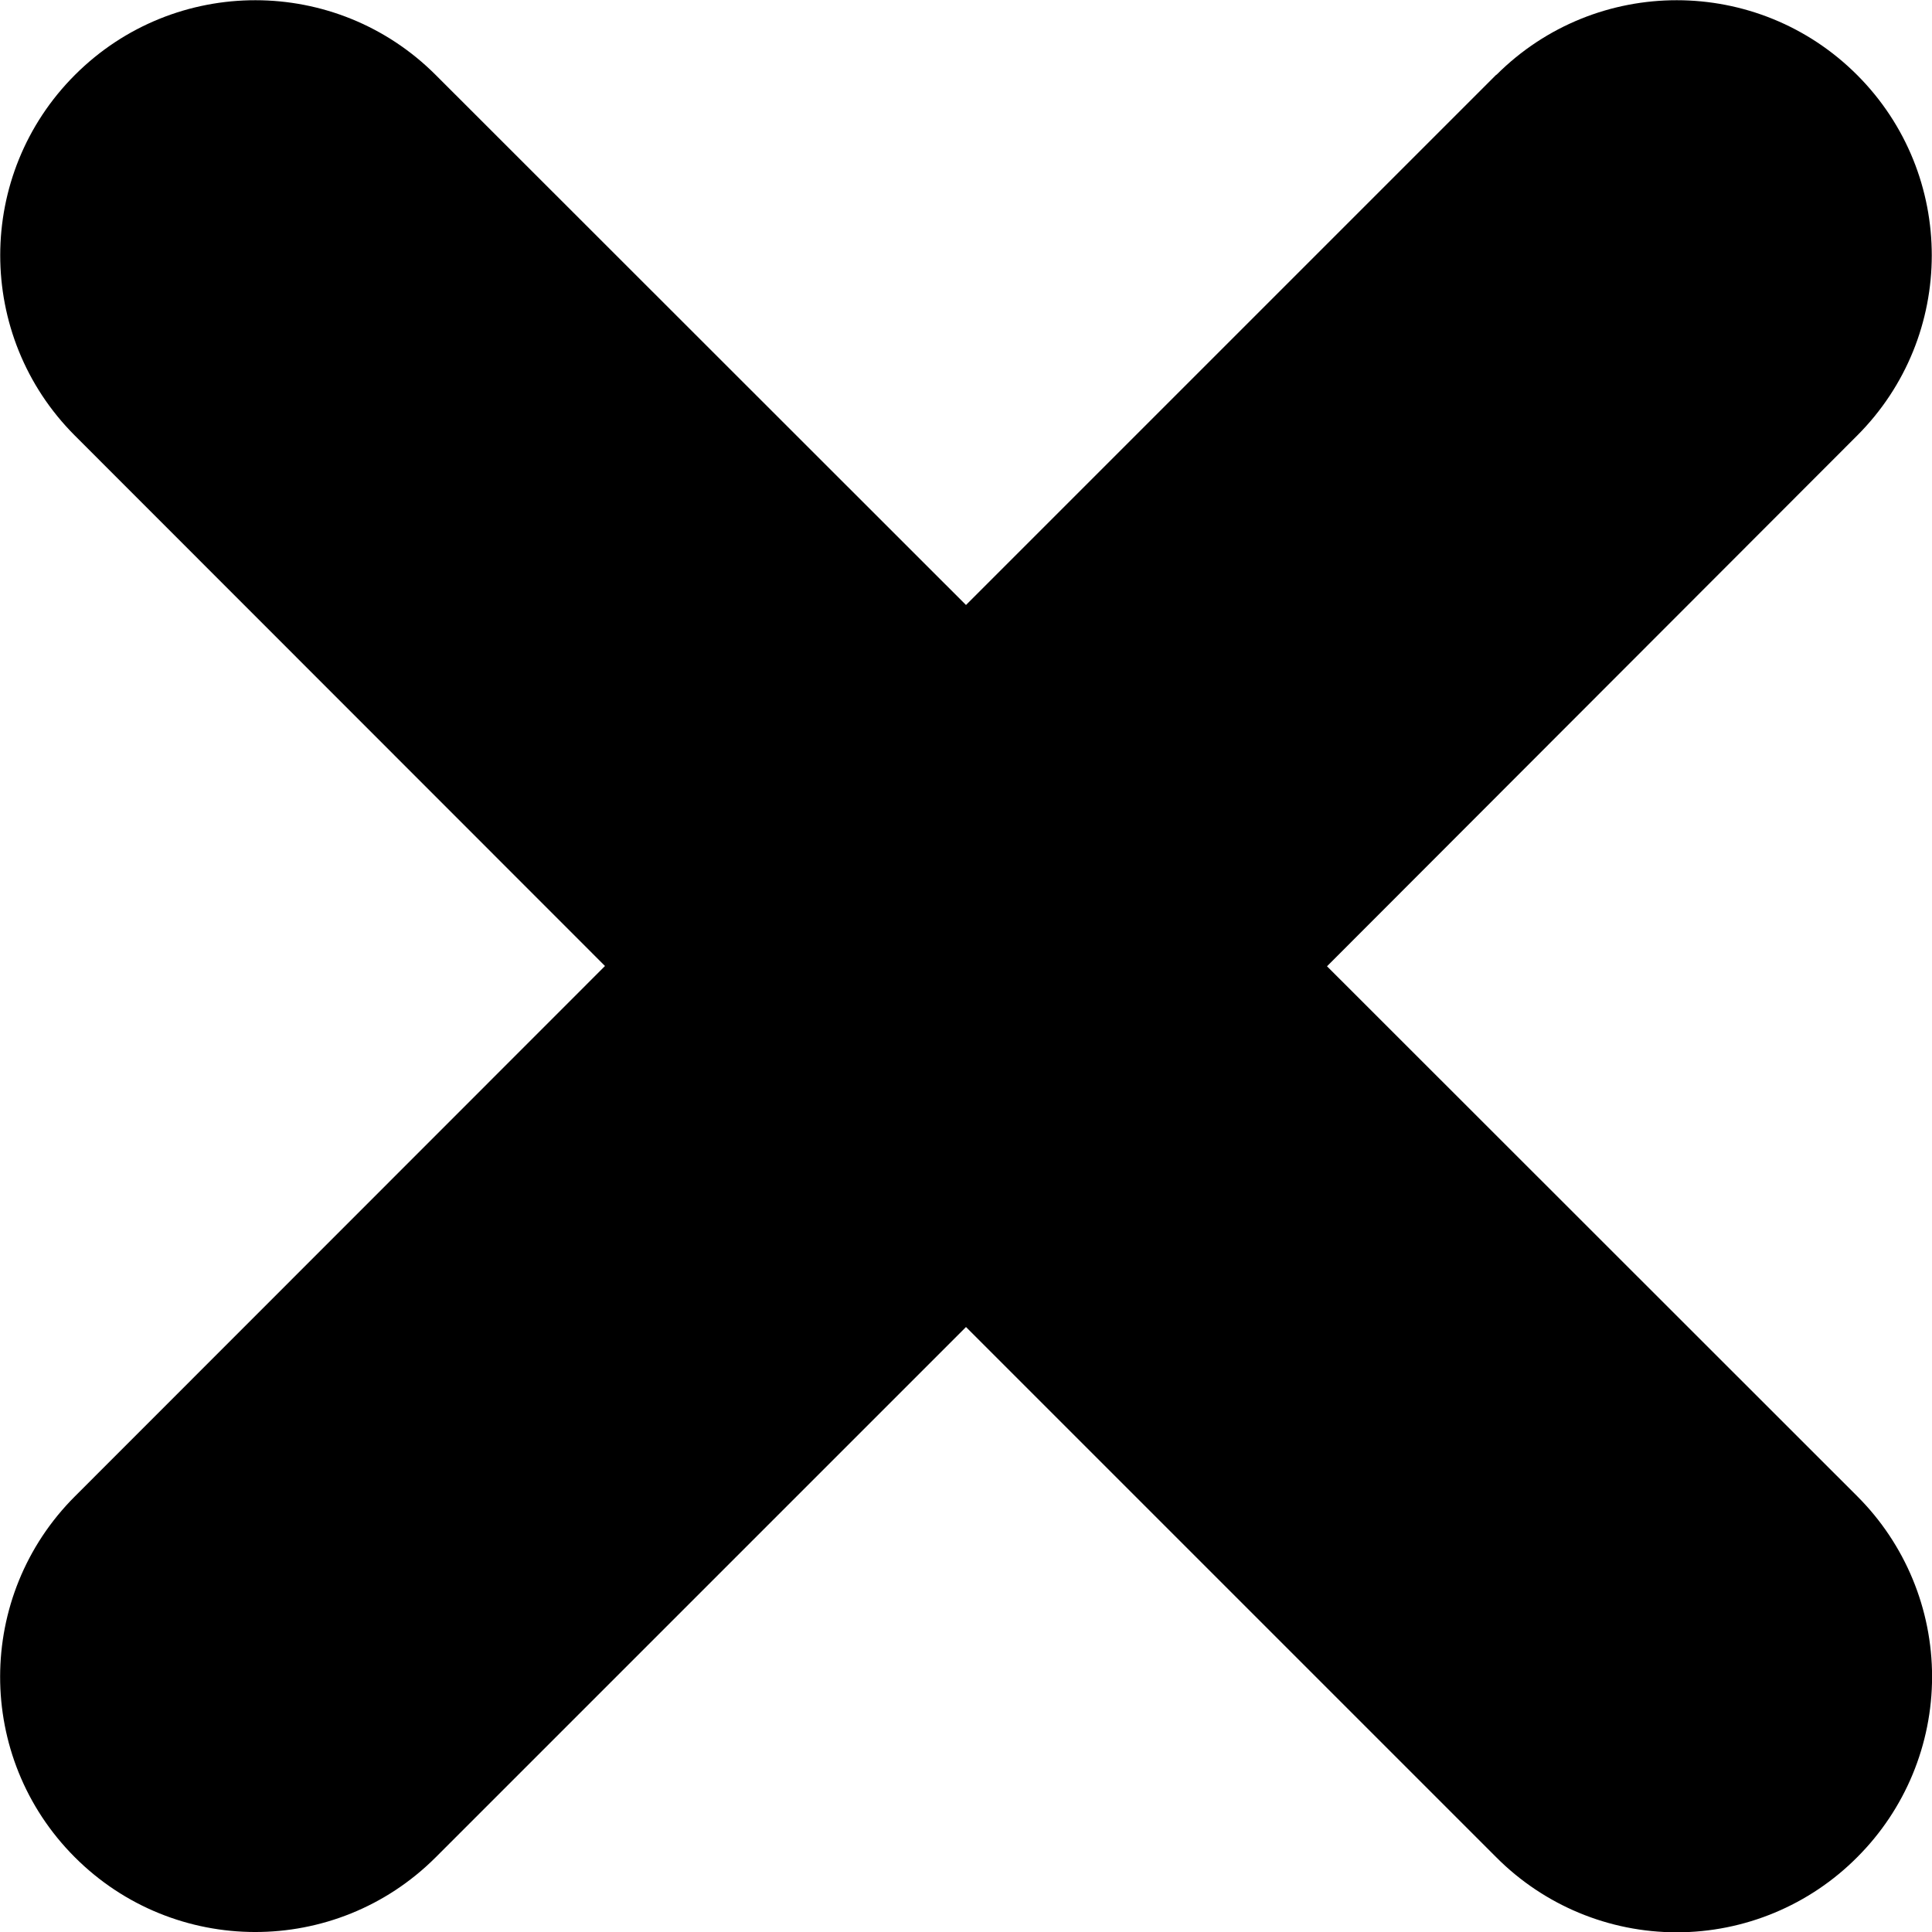
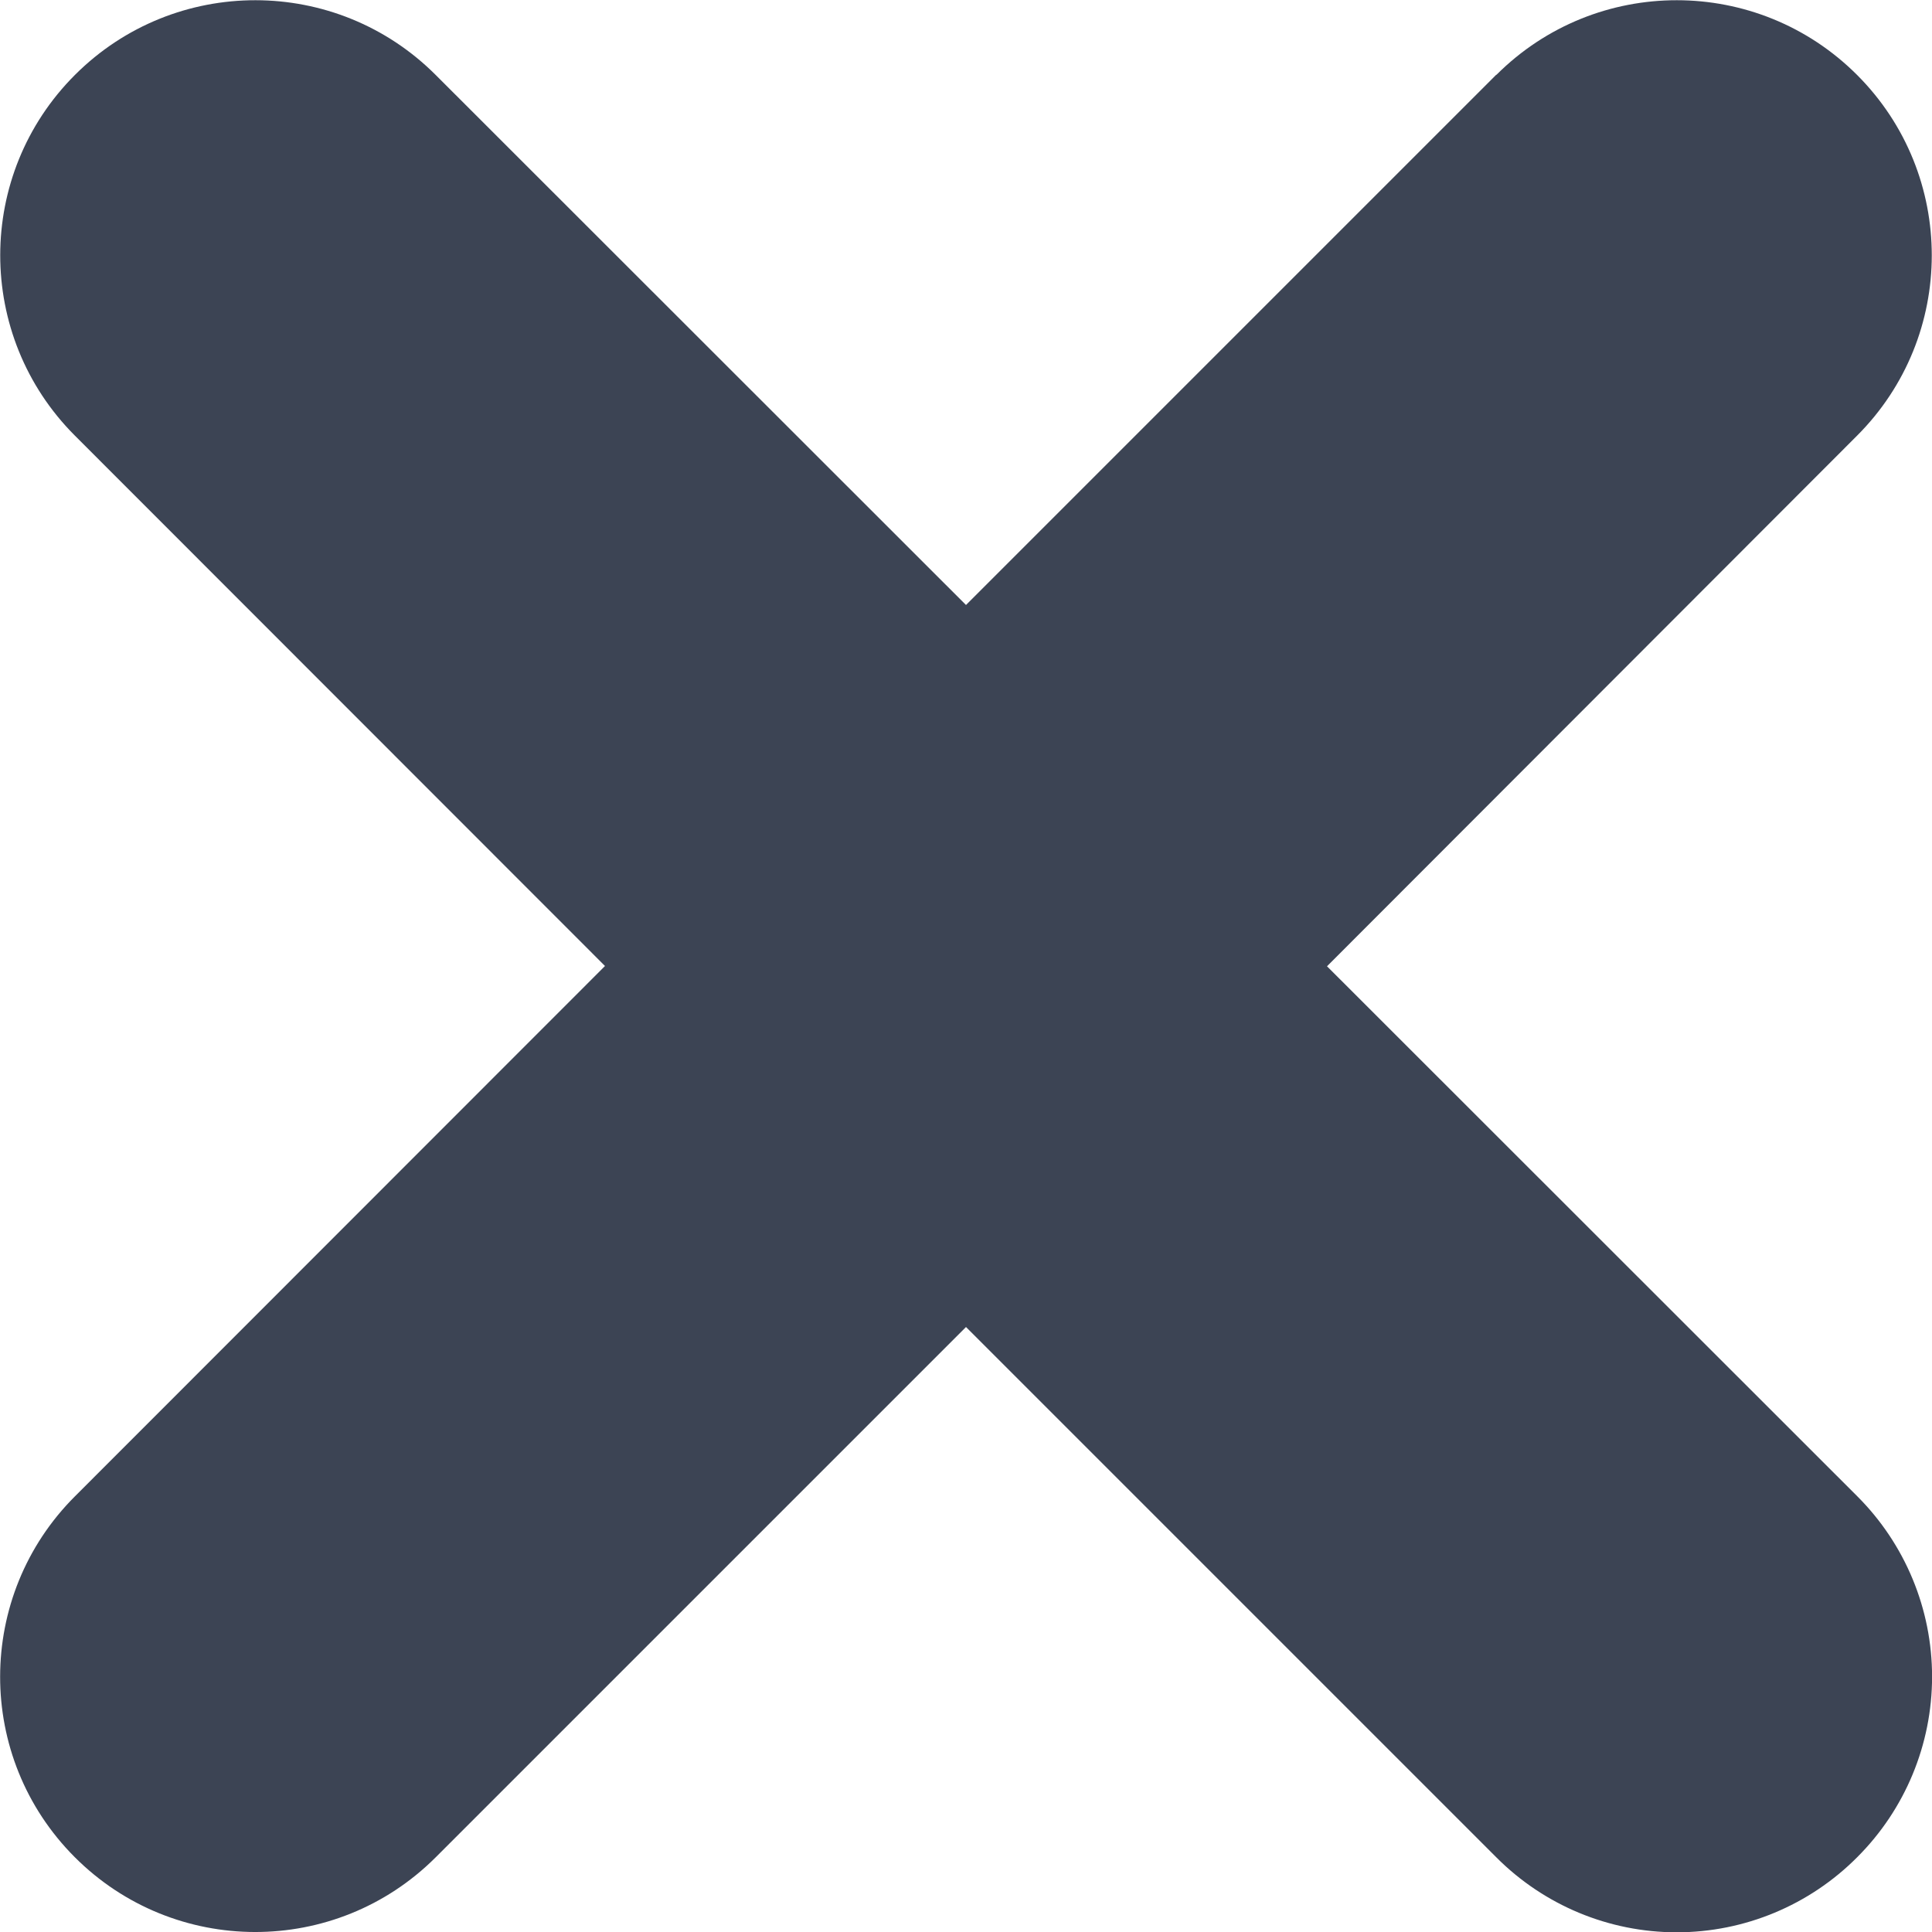
<svg xmlns="http://www.w3.org/2000/svg" width="7" height="7" viewBox="0 0 7 7">
-   <path fill-rule="evenodd" d="M5.421.271L3.5 2.192 1.579.272A.924.924 0 1 0 .271 1.578L2.192 3.5.272 5.421A.924.924 0 1 0 1.578 6.73L3.5 4.808l1.921 1.921a.922.922 0 0 0 1.308 0 .924.924 0 0 0 0-1.308l-1.921-1.92 1.92-1.922A.924.924 0 1 0 5.422.271z" />
+   <path fill="#3C4454" fill-rule="evenodd" d="M5.421.271L3.5 2.192 1.579.272A.924.924 0 1 0 .271 1.578L2.192 3.5.272 5.421A.924.924 0 1 0 1.578 6.73L3.5 4.808l1.921 1.921a.922.922 0 0 0 1.308 0 .924.924 0 0 0 0-1.308l-1.921-1.92 1.92-1.922A.924.924 0 1 0 5.422.271z" />
</svg>
